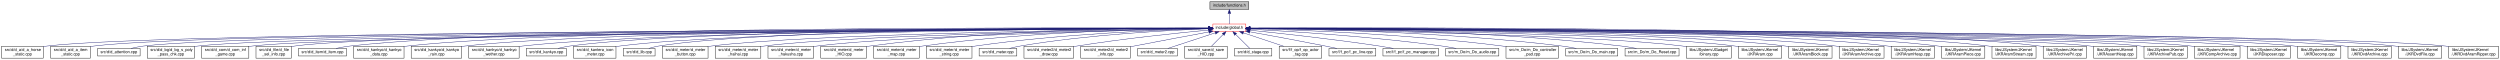
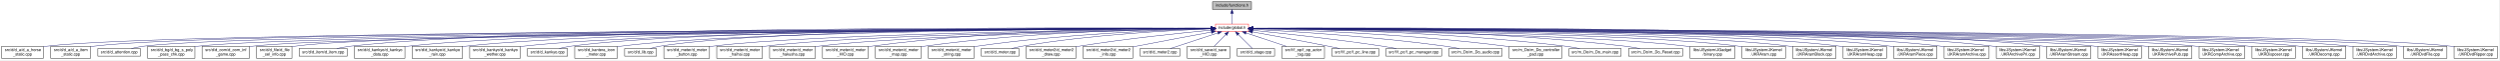
- <svg xmlns="http://www.w3.org/2000/svg" xmlns:xlink="http://www.w3.org/1999/xlink" width="6299pt" height="151pt" viewBox="0.00 0.00 6299.00 151.00">
+ <svg xmlns="http://www.w3.org/2000/svg" xmlns:xlink="http://www.w3.org/1999/xlink" width="6283pt" height="151pt" viewBox="0.00 0.00 6283.00 151.00">
  <g id="graph0" class="graph" transform="scale(1 1) rotate(0) translate(4 147)">
-     <polygon fill="white" stroke="transparent" points="-4,4 -4,-147 6295,-147 6295,4 -4,4" />
+     <polygon fill="white" stroke="transparent" points="-4,4 -4,-147 6279,-147 6279,4 -4,4" />
    <g id="node1" class="node">
      <g id="a_node1">
        <a xlink:title=" ">
          <polygon fill="#bfbfbf" stroke="black" points="3044.5,-123.5 3044.5,-142.5 3142.5,-142.5 3142.5,-123.5 3044.5,-123.5" />
          <text text-anchor="middle" x="3093.5" y="-130.5" font-family="Helvetica,sans-Serif" font-size="10.00">include/functions.h</text>
        </a>
      </g>
    </g>
    <g id="node2" class="node">
      <g id="a_node2">
        <a xlink:href="global_8h.html" target="_top" xlink:title=" ">
          <polygon fill="white" stroke="red" points="3052,-67.5 3052,-86.5 3135,-86.5 3135,-67.5 3052,-67.5" />
          <text text-anchor="middle" x="3093.5" y="-74.5" font-family="Helvetica,sans-Serif" font-size="10.00">include/global.h</text>
        </a>
      </g>
    </g>
    <g id="edge1" class="edge">
      <path fill="none" stroke="midnightblue" d="M3093.5,-112.8C3093.5,-103.91 3093.5,-93.78 3093.5,-86.75" />
      <polygon fill="midnightblue" stroke="midnightblue" points="3090,-113.08 3093.5,-123.08 3097,-113.08 3090,-113.08" />
    </g>
    <g id="node3" class="node">
      <g id="a_node3">
        <a xlink:href="d__a__horse__static_8cpp.html" target="_top" xlink:title=" ">
          <polygon fill="white" stroke="black" points="0,-0.5 0,-30.5 105,-30.5 105,-0.5 0,-0.5" />
          <text text-anchor="start" x="8" y="-18.5" font-family="Helvetica,sans-Serif" font-size="10.00">src/d/d_a/d_a_horse</text>
          <text text-anchor="middle" x="52.5" y="-7.5" font-family="Helvetica,sans-Serif" font-size="10.00">_static.cpp</text>
        </a>
      </g>
    </g>
    <g id="edge2" class="edge">
      <path fill="none" stroke="midnightblue" d="M3041.53,-75.89C2669.36,-74.99 415.78,-68.07 114.5,-31 111.43,-30.62 108.29,-30.15 105.13,-29.62" />
      <polygon fill="midnightblue" stroke="midnightblue" points="3041.73,-79.39 3051.73,-75.91 3041.74,-72.39 3041.73,-79.39" />
    </g>
    <g id="node4" class="node">
      <g id="a_node4">
        <a xlink:href="d__a__item__static_8cpp.html" target="_top" xlink:title=" ">
          <polygon fill="white" stroke="black" points="123.5,-0.5 123.5,-30.5 223.5,-30.5 223.5,-0.5 123.5,-0.5" />
          <text text-anchor="start" x="131.5" y="-18.5" font-family="Helvetica,sans-Serif" font-size="10.00">src/d/d_a/d_a_item</text>
          <text text-anchor="middle" x="173.5" y="-7.5" font-family="Helvetica,sans-Serif" font-size="10.00">_static.cpp</text>
        </a>
      </g>
    </g>
    <g id="edge3" class="edge">
      <path fill="none" stroke="midnightblue" d="M3041.6,-75.89C2678.21,-75.01 521.1,-68.25 232.5,-31 229.57,-30.62 226.58,-30.15 223.57,-29.62" />
      <polygon fill="midnightblue" stroke="midnightblue" points="3041.82,-79.39 3051.83,-75.91 3041.83,-72.39 3041.82,-79.39" />
    </g>
    <g id="node5" class="node">
      <g id="a_node5">
        <a xlink:href="d__attention_8cpp.html" target="_top" xlink:title=" ">
          <polygon fill="white" stroke="black" points="242,-6 242,-25 349,-25 349,-6 242,-6" />
          <text text-anchor="middle" x="295.5" y="-13" font-family="Helvetica,sans-Serif" font-size="10.00">src/d/d_attention.cpp</text>
        </a>
      </g>
    </g>
    <g id="edge4" class="edge">
      <path fill="none" stroke="midnightblue" d="M3041.67,-75.81C2687.75,-74.45 633.1,-65.1 357.5,-31 347.19,-29.72 336.09,-27.43 326.17,-25.04" />
      <polygon fill="midnightblue" stroke="midnightblue" points="3041.86,-79.31 3051.88,-75.85 3041.89,-72.31 3041.86,-79.31" />
    </g>
    <g id="node6" class="node">
      <g id="a_node6">
        <a xlink:href="d__bg__s__poly__pass__chk_8cpp.html" target="_top" xlink:title=" ">
          <polygon fill="white" stroke="black" points="367,-0.5 367,-30.5 486,-30.5 486,-0.5 367,-0.5" />
          <text text-anchor="start" x="375" y="-18.5" font-family="Helvetica,sans-Serif" font-size="10.00">src/d/d_bg/d_bg_s_poly</text>
          <text text-anchor="middle" x="426.5" y="-7.5" font-family="Helvetica,sans-Serif" font-size="10.00">_pass_chk.cpp</text>
        </a>
      </g>
    </g>
    <g id="edge5" class="edge">
      <path fill="none" stroke="midnightblue" d="M3041.59,-75.7C2697.88,-73.66 755.91,-60.85 494.5,-31 491.74,-30.69 488.93,-30.31 486.1,-29.89" />
      <polygon fill="midnightblue" stroke="midnightblue" points="3041.73,-79.2 3051.75,-75.76 3041.77,-72.2 3041.73,-79.2" />
    </g>
    <g id="node7" class="node">
      <g id="a_node7">
        <a xlink:href="d__com__inf__game_8cpp.html" target="_top" xlink:title=" ">
          <polygon fill="white" stroke="black" points="504,-0.5 504,-30.5 623,-30.5 623,-0.5 504,-0.5" />
          <text text-anchor="start" x="512" y="-18.5" font-family="Helvetica,sans-Serif" font-size="10.00">src/d/d_com/d_com_inf</text>
          <text text-anchor="middle" x="563.5" y="-7.5" font-family="Helvetica,sans-Serif" font-size="10.00">_game.cpp</text>
        </a>
      </g>
    </g>
    <g id="edge6" class="edge">
      <path fill="none" stroke="midnightblue" d="M3041.21,-75.65C2707.18,-73.31 878.34,-59.31 631.5,-31 628.74,-30.68 625.93,-30.31 623.1,-29.88" />
      <polygon fill="midnightblue" stroke="midnightblue" points="3041.53,-79.15 3051.55,-75.72 3041.58,-72.15 3041.53,-79.15" />
    </g>
    <g id="node8" class="node">
      <g id="a_node8">
        <a xlink:href="d__file__sel__info_8cpp.html" target="_top" xlink:title=" ">
          <polygon fill="white" stroke="black" points="641,-0.5 641,-30.5 730,-30.5 730,-0.5 641,-0.5" />
          <text text-anchor="start" x="649" y="-18.5" font-family="Helvetica,sans-Serif" font-size="10.00">src/d/d_file/d_file</text>
          <text text-anchor="middle" x="685.5" y="-7.5" font-family="Helvetica,sans-Serif" font-size="10.00">_sel_info.cpp</text>
        </a>
      </g>
    </g>
    <g id="edge7" class="edge">
      <path fill="none" stroke="midnightblue" d="M3041.91,-75.78C2718.22,-74.31 973.36,-64.83 738.5,-31 735.76,-30.61 732.96,-30.11 730.15,-29.55" />
      <polygon fill="midnightblue" stroke="midnightblue" points="3041.94,-79.28 3051.95,-75.83 3041.97,-72.28 3041.94,-79.28" />
    </g>
    <g id="node9" class="node">
      <g id="a_node9">
        <a xlink:href="d__item_8cpp.html" target="_top" xlink:title=" ">
          <polygon fill="white" stroke="black" points="748,-6 748,-25 869,-25 869,-6 748,-6" />
          <text text-anchor="middle" x="808.5" y="-13" font-family="Helvetica,sans-Serif" font-size="10.00">src/d/d_item/d_item.cpp</text>
        </a>
      </g>
    </g>
    <g id="edge8" class="edge">
      <path fill="none" stroke="midnightblue" d="M3041.43,-76.26C2749.77,-77.54 1316.28,-81.11 877.5,-31 866.07,-29.69 853.73,-27.39 842.69,-25" />
      <polygon fill="midnightblue" stroke="midnightblue" points="3041.73,-79.76 3051.71,-76.22 3041.7,-72.76 3041.73,-79.76" />
    </g>
    <g id="node10" class="node">
      <g id="a_node10">
        <a xlink:href="d__kankyo__data_8cpp.html" target="_top" xlink:title=" ">
          <polygon fill="white" stroke="black" points="887,-0.5 887,-30.5 1014,-30.5 1014,-0.5 887,-0.5" />
          <text text-anchor="start" x="895" y="-18.5" font-family="Helvetica,sans-Serif" font-size="10.00">src/d/d_kankyo/d_kankyo</text>
          <text text-anchor="middle" x="950.5" y="-7.5" font-family="Helvetica,sans-Serif" font-size="10.00">_data.cpp</text>
        </a>
      </g>
    </g>
    <g id="edge9" class="edge">
      <path fill="none" stroke="midnightblue" d="M3041.3,-76.12C2760.91,-76.56 1431,-76.21 1022.5,-31 1019.71,-30.69 1016.87,-30.33 1014.01,-29.92" />
      <polygon fill="midnightblue" stroke="midnightblue" points="3041.6,-79.62 3051.59,-76.1 3041.59,-72.62 3041.6,-79.62" />
    </g>
    <g id="node11" class="node">
      <g id="a_node11">
        <a xlink:href="d__kankyo__rain_8cpp.html" target="_top" xlink:title=" ">
          <polygon fill="white" stroke="black" points="1032,-0.5 1032,-30.5 1159,-30.5 1159,-0.5 1032,-0.5" />
          <text text-anchor="start" x="1040" y="-18.5" font-family="Helvetica,sans-Serif" font-size="10.00">src/d/d_kankyo/d_kankyo</text>
          <text text-anchor="middle" x="1095.5" y="-7.5" font-family="Helvetica,sans-Serif" font-size="10.00">_rain.cpp</text>
        </a>
      </g>
    </g>
    <g id="edge10" class="edge">
      <path fill="none" stroke="midnightblue" d="M3041.56,-76.02C2773.64,-75.93 1545.75,-73.18 1167.5,-31 1164.71,-30.69 1161.87,-30.32 1159.01,-29.92" />
      <polygon fill="midnightblue" stroke="midnightblue" points="3041.78,-79.52 3051.78,-76.02 3041.78,-72.52 3041.78,-79.52" />
    </g>
    <g id="node12" class="node">
      <g id="a_node12">
        <a xlink:href="d__kankyo__wether_8cpp.html" target="_top" xlink:title=" ">
          <polygon fill="white" stroke="black" points="1177,-0.5 1177,-30.5 1304,-30.5 1304,-0.5 1177,-0.5" />
          <text text-anchor="start" x="1185" y="-18.5" font-family="Helvetica,sans-Serif" font-size="10.00">src/d/d_kankyo/d_kankyo</text>
          <text text-anchor="middle" x="1240.5" y="-7.5" font-family="Helvetica,sans-Serif" font-size="10.00">_wether.cpp</text>
        </a>
      </g>
    </g>
    <g id="edge11" class="edge">
      <path fill="none" stroke="midnightblue" d="M3041.82,-75.9C2786.77,-75.25 1660.57,-70.15 1312.5,-31 1309.71,-30.69 1306.87,-30.32 1304.01,-29.91" />
      <polygon fill="midnightblue" stroke="midnightblue" points="3041.91,-79.4 3051.92,-75.93 3041.93,-72.4 3041.91,-79.4" />
    </g>
    <g id="node13" class="node">
      <g id="a_node13">
        <a xlink:href="d__kankyo_8cpp.html" target="_top" xlink:title=" ">
          <polygon fill="white" stroke="black" points="1322,-6 1322,-25 1423,-25 1423,-6 1322,-6" />
          <text text-anchor="middle" x="1372.5" y="-13" font-family="Helvetica,sans-Serif" font-size="10.00">src/d/d_kankyo.cpp</text>
        </a>
      </g>
    </g>
    <g id="edge12" class="edge">
      <path fill="none" stroke="midnightblue" d="M3041.72,-76.09C2796.88,-76.28 1753.87,-74.47 1431.5,-31 1421.78,-29.69 1411.33,-27.42 1401.97,-25.06" />
      <polygon fill="midnightblue" stroke="midnightblue" points="3041.77,-79.59 3051.77,-76.08 3041.76,-72.59 3041.77,-79.59" />
    </g>
    <g id="node14" class="node">
      <g id="a_node14">
        <a xlink:href="d__kantera__icon__meter_8cpp.html" target="_top" xlink:title=" ">
          <polygon fill="white" stroke="black" points="1441,-0.5 1441,-30.5 1548,-30.5 1548,-0.5 1441,-0.5" />
          <text text-anchor="start" x="1449" y="-18.5" font-family="Helvetica,sans-Serif" font-size="10.00">src/d/d_kantera_icon</text>
          <text text-anchor="middle" x="1494.5" y="-7.5" font-family="Helvetica,sans-Serif" font-size="10.00">_meter.cpp</text>
        </a>
      </g>
    </g>
    <g id="edge13" class="edge">
      <path fill="none" stroke="midnightblue" d="M3041.57,-75.85C2808.07,-74.97 1853.93,-69.08 1557.5,-31 1554.49,-30.61 1551.42,-30.15 1548.33,-29.62" />
      <polygon fill="midnightblue" stroke="midnightblue" points="3041.81,-79.35 3051.82,-75.89 3041.83,-72.35 3041.81,-79.35" />
    </g>
    <g id="node15" class="node">
      <g id="a_node15">
        <a xlink:href="d__lib_8cpp.html" target="_top" xlink:title=" ">
          <polygon fill="white" stroke="black" points="1566.5,-6 1566.5,-25 1646.5,-25 1646.5,-6 1566.5,-6" />
          <text text-anchor="middle" x="1606.5" y="-13" font-family="Helvetica,sans-Serif" font-size="10.00">src/d/d_lib.cpp</text>
        </a>
      </g>
    </g>
    <g id="edge14" class="edge">
      <path fill="none" stroke="midnightblue" d="M3041.56,-76.15C2817.24,-76.55 1930.42,-75.22 1655.5,-31 1647.35,-29.69 1638.66,-27.42 1630.89,-25.06" />
      <polygon fill="midnightblue" stroke="midnightblue" points="3041.75,-79.65 3051.74,-76.13 3041.73,-72.65 3041.75,-79.65" />
    </g>
    <g id="node16" class="node">
      <g id="a_node16">
        <a xlink:href="d__meter__button_8cpp.html" target="_top" xlink:title=" ">
          <polygon fill="white" stroke="black" points="1665,-0.5 1665,-30.5 1780,-30.5 1780,-0.5 1665,-0.5" />
          <text text-anchor="start" x="1673" y="-18.5" font-family="Helvetica,sans-Serif" font-size="10.00">src/d/d_meter/d_meter</text>
          <text text-anchor="middle" x="1722.5" y="-7.5" font-family="Helvetica,sans-Serif" font-size="10.00">_button.cpp</text>
        </a>
      </g>
    </g>
    <g id="edge15" class="edge">
      <path fill="none" stroke="midnightblue" d="M3041.69,-75.47C2830.91,-73.13 2037.33,-62.36 1788.5,-31 1785.82,-30.66 1783.09,-30.27 1780.34,-29.83" />
      <polygon fill="midnightblue" stroke="midnightblue" points="3041.82,-78.97 3051.86,-75.58 3041.9,-71.97 3041.82,-78.97" />
    </g>
    <g id="node17" class="node">
      <g id="a_node17">
        <a xlink:href="d__meter__haihai_8cpp.html" target="_top" xlink:title=" ">
          <polygon fill="white" stroke="black" points="1798,-0.5 1798,-30.5 1913,-30.5 1913,-0.5 1798,-0.5" />
          <text text-anchor="start" x="1806" y="-18.5" font-family="Helvetica,sans-Serif" font-size="10.00">src/d/d_meter/d_meter</text>
          <text text-anchor="middle" x="1855.5" y="-7.5" font-family="Helvetica,sans-Serif" font-size="10.00">_haihai.cpp</text>
        </a>
      </g>
    </g>
    <g id="edge16" class="edge">
      <path fill="none" stroke="midnightblue" d="M3041.87,-75.24C2845.21,-72.15 2142.99,-59.35 1921.5,-31 1918.82,-30.66 1916.1,-30.26 1913.35,-29.82" />
      <polygon fill="midnightblue" stroke="midnightblue" points="3041.88,-78.74 3051.93,-75.4 3041.99,-71.74 3041.88,-78.74" />
    </g>
    <g id="node18" class="node">
      <g id="a_node18">
        <a xlink:href="d__meter__hakusha_8cpp.html" target="_top" xlink:title=" ">
          <polygon fill="white" stroke="black" points="1931,-0.5 1931,-30.5 2046,-30.5 2046,-0.5 1931,-0.5" />
          <text text-anchor="start" x="1939" y="-18.5" font-family="Helvetica,sans-Serif" font-size="10.00">src/d/d_meter/d_meter</text>
          <text text-anchor="middle" x="1988.5" y="-7.5" font-family="Helvetica,sans-Serif" font-size="10.00">_hakusha.cpp</text>
        </a>
      </g>
    </g>
    <g id="edge17" class="edge">
      <path fill="none" stroke="midnightblue" d="M3041.81,-74.95C2859.75,-71.05 2248.67,-56.34 2054.5,-31 2051.82,-30.65 2049.1,-30.25 2046.35,-29.8" />
      <polygon fill="midnightblue" stroke="midnightblue" points="3041.85,-78.45 3051.93,-75.16 3042,-71.45 3041.85,-78.45" />
    </g>
    <g id="node19" class="node">
      <g id="a_node19">
        <a xlink:href="d__meter__HIO_8cpp.html" target="_top" xlink:title=" ">
          <polygon fill="white" stroke="black" points="2064,-0.5 2064,-30.5 2179,-30.5 2179,-0.5 2064,-0.5" />
          <text text-anchor="start" x="2072" y="-18.5" font-family="Helvetica,sans-Serif" font-size="10.00">src/d/d_meter/d_meter</text>
          <text text-anchor="middle" x="2121.5" y="-7.5" font-family="Helvetica,sans-Serif" font-size="10.00">_HIO.cpp</text>
        </a>
      </g>
    </g>
    <g id="edge18" class="edge">
      <path fill="none" stroke="midnightblue" d="M3041.37,-76.44C2902.11,-76.95 2510.02,-74.13 2187.5,-31 2184.83,-30.64 2182.1,-30.23 2179.35,-29.78" />
      <polygon fill="midnightblue" stroke="midnightblue" points="3041.75,-79.94 3051.74,-76.39 3041.72,-72.94 3041.75,-79.94" />
    </g>
    <g id="node20" class="node">
      <g id="a_node20">
        <a xlink:href="d__meter__map_8cpp.html" target="_top" xlink:title=" ">
          <polygon fill="white" stroke="black" points="2197,-0.5 2197,-30.5 2312,-30.5 2312,-0.5 2197,-0.5" />
          <text text-anchor="start" x="2205" y="-18.5" font-family="Helvetica,sans-Serif" font-size="10.00">src/d/d_meter/d_meter</text>
          <text text-anchor="middle" x="2254.5" y="-7.5" font-family="Helvetica,sans-Serif" font-size="10.00">_map.cpp</text>
        </a>
      </g>
    </g>
    <g id="edge19" class="edge">
      <path fill="none" stroke="midnightblue" d="M3041.76,-75.8C2917.06,-74.72 2590.23,-68.24 2320.5,-31 2317.83,-30.63 2315.1,-30.21 2312.35,-29.75" />
      <polygon fill="midnightblue" stroke="midnightblue" points="3041.77,-79.3 3051.8,-75.88 3041.82,-72.3 3041.77,-79.3" />
    </g>
    <g id="node21" class="node">
      <g id="a_node21">
        <a xlink:href="d__meter__string_8cpp.html" target="_top" xlink:title=" ">
          <polygon fill="white" stroke="black" points="2330,-0.5 2330,-30.5 2445,-30.5 2445,-0.5 2330,-0.5" />
          <text text-anchor="start" x="2338" y="-18.5" font-family="Helvetica,sans-Serif" font-size="10.00">src/d/d_meter/d_meter</text>
          <text text-anchor="middle" x="2387.5" y="-7.5" font-family="Helvetica,sans-Serif" font-size="10.00">_string.cpp</text>
        </a>
      </g>
    </g>
    <g id="edge20" class="edge">
      <path fill="none" stroke="midnightblue" d="M3041.63,-74.92C2932.33,-72.08 2670.57,-62.31 2453.5,-31 2450.71,-30.6 2447.87,-30.14 2445,-29.65" />
      <polygon fill="midnightblue" stroke="midnightblue" points="3041.63,-78.42 3051.72,-75.17 3041.81,-71.42 3041.63,-78.42" />
    </g>
    <g id="node22" class="node">
      <g id="a_node22">
        <a xlink:href="d__meter_8cpp.html" target="_top" xlink:title=" ">
          <polygon fill="white" stroke="black" points="2463,-6 2463,-25 2558,-25 2558,-6 2463,-6" />
          <text text-anchor="middle" x="2510.5" y="-13" font-family="Helvetica,sans-Serif" font-size="10.00">src/d/d_meter.cpp</text>
        </a>
      </g>
    </g>
    <g id="edge21" class="edge">
      <path fill="none" stroke="midnightblue" d="M3041.68,-74.46C2946.79,-71.01 2739.02,-60.49 2566.5,-31 2557.69,-29.49 2548.24,-27.28 2539.65,-25.04" />
      <polygon fill="midnightblue" stroke="midnightblue" points="3041.75,-77.97 3051.86,-74.82 3041.99,-70.97 3041.75,-77.97" />
    </g>
    <g id="node23" class="node">
      <g id="a_node23">
        <a xlink:href="d__meter2__draw_8cpp.html" target="_top" xlink:title=" ">
          <polygon fill="white" stroke="black" points="2576,-0.5 2576,-30.5 2701,-30.5 2701,-0.5 2576,-0.5" />
          <text text-anchor="start" x="2584" y="-18.5" font-family="Helvetica,sans-Serif" font-size="10.00">src/d/d_meter2/d_meter2</text>
          <text text-anchor="middle" x="2638.5" y="-7.5" font-family="Helvetica,sans-Serif" font-size="10.00">_draw.cpp</text>
        </a>
      </g>
    </g>
    <g id="edge22" class="edge">
      <path fill="none" stroke="midnightblue" d="M3041.88,-71.35C2967.98,-64.38 2827.87,-49.99 2709.5,-31 2706.77,-30.56 2703.98,-30.09 2701.17,-29.6" />
      <polygon fill="midnightblue" stroke="midnightblue" points="3041.58,-74.84 3051.86,-72.29 3042.23,-67.87 3041.58,-74.84" />
    </g>
    <g id="node24" class="node">
      <g id="a_node24">
        <a xlink:href="d__meter2__info_8cpp.html" target="_top" xlink:title=" ">
          <polygon fill="white" stroke="black" points="2719,-0.5 2719,-30.5 2844,-30.5 2844,-0.5 2719,-0.5" />
          <text text-anchor="start" x="2727" y="-18.5" font-family="Helvetica,sans-Serif" font-size="10.00">src/d/d_meter2/d_meter2</text>
          <text text-anchor="middle" x="2781.5" y="-7.5" font-family="Helvetica,sans-Serif" font-size="10.00">_info.cpp</text>
        </a>
      </g>
    </g>
    <g id="edge23" class="edge">
      <path fill="none" stroke="midnightblue" d="M3041.88,-66.53C2993.25,-57.56 2918.38,-43.61 2853.5,-31 2850.5,-30.42 2847.42,-29.81 2844.32,-29.2" />
      <polygon fill="midnightblue" stroke="midnightblue" points="3041.38,-69.99 3051.84,-68.36 3042.65,-63.11 3041.38,-69.99" />
    </g>
    <g id="node25" class="node">
      <g id="a_node25">
        <a xlink:href="d__meter2_8cpp.html" target="_top" xlink:title=" ">
          <polygon fill="white" stroke="black" points="2862.5,-6 2862.5,-25 2962.5,-25 2962.5,-6 2862.5,-6" />
          <text text-anchor="middle" x="2912.5" y="-13" font-family="Helvetica,sans-Serif" font-size="10.00">src/d/d_meter2.cpp</text>
        </a>
      </g>
    </g>
    <g id="edge24" class="edge">
      <path fill="none" stroke="midnightblue" d="M3057.7,-64.23C3022.52,-52.67 2969.68,-35.3 2938.38,-25.01" />
      <polygon fill="midnightblue" stroke="midnightblue" points="3056.97,-67.68 3067.57,-67.48 3059.16,-61.03 3056.97,-67.68" />
    </g>
    <g id="node26" class="node">
      <g id="a_node26">
        <a xlink:href="d__save__HIO_8cpp.html" target="_top" xlink:title=" ">
          <polygon fill="white" stroke="black" points="2981,-0.5 2981,-30.5 3088,-30.5 3088,-0.5 2981,-0.5" />
          <text text-anchor="start" x="2989" y="-18.5" font-family="Helvetica,sans-Serif" font-size="10.00">src/d/d_save/d_save</text>
          <text text-anchor="middle" x="3034.5" y="-7.5" font-family="Helvetica,sans-Serif" font-size="10.00">_HIO.cpp</text>
        </a>
      </g>
    </g>
    <g id="edge25" class="edge">
      <path fill="none" stroke="midnightblue" d="M3078,-60.37C3068.82,-51.11 3057.29,-39.48 3048.41,-30.52" />
      <polygon fill="midnightblue" stroke="midnightblue" points="3075.52,-62.84 3085.05,-67.48 3080.49,-57.91 3075.52,-62.84" />
    </g>
    <g id="node27" class="node">
      <g id="a_node27">
        <a xlink:href="d__stage_8cpp.html" target="_top" xlink:title=" ">
          <polygon fill="white" stroke="black" points="3106.5,-6 3106.5,-25 3200.5,-25 3200.5,-6 3106.5,-6" />
          <text text-anchor="middle" x="3153.5" y="-13" font-family="Helvetica,sans-Serif" font-size="10.00">src/d/d_stage.cpp</text>
        </a>
      </g>
    </g>
    <g id="edge26" class="edge">
      <path fill="none" stroke="midnightblue" d="M3109.31,-60.32C3120.71,-49.02 3135.66,-34.19 3144.92,-25.01" />
      <polygon fill="midnightblue" stroke="midnightblue" points="3106.73,-57.95 3102.1,-67.48 3111.66,-62.92 3106.73,-57.95" />
    </g>
    <g id="node28" class="node">
      <g id="a_node28">
        <a xlink:href="f__op__actor__tag_8cpp.html" target="_top" xlink:title=" ">
          <polygon fill="white" stroke="black" points="3219,-0.5 3219,-30.5 3326,-30.5 3326,-0.5 3219,-0.5" />
          <text text-anchor="start" x="3227" y="-18.5" font-family="Helvetica,sans-Serif" font-size="10.00">src/f/f_op/f_op_actor</text>
          <text text-anchor="middle" x="3272.5" y="-7.5" font-family="Helvetica,sans-Serif" font-size="10.00">_tag.cpp</text>
        </a>
      </g>
    </g>
    <g id="edge27" class="edge">
      <path fill="none" stroke="midnightblue" d="M3128.91,-64.23C3158.06,-54.54 3199.45,-40.78 3230.31,-30.52" />
      <polygon fill="midnightblue" stroke="midnightblue" points="3127.53,-61 3119.15,-67.48 3129.74,-67.64 3127.53,-61" />
    </g>
    <g id="node29" class="node">
      <g id="a_node29">
        <a xlink:href="f__pc__line_8cpp.html" target="_top" xlink:title=" ">
          <polygon fill="white" stroke="black" points="3344.5,-6 3344.5,-25 3462.5,-25 3462.5,-6 3344.5,-6" />
          <text text-anchor="middle" x="3403.5" y="-13" font-family="Helvetica,sans-Serif" font-size="10.00">src/f/f_pc/f_pc_line.cpp</text>
        </a>
      </g>
    </g>
    <g id="edge28" class="edge">
      <path fill="none" stroke="midnightblue" d="M3145.15,-66.8C3194.2,-57.97 3269.97,-44.08 3335.5,-31 3344.85,-29.13 3354.91,-27.04 3364.34,-25.03" />
      <polygon fill="midnightblue" stroke="midnightblue" points="3144.32,-63.39 3135.1,-68.61 3145.56,-70.28 3144.32,-63.39" />
    </g>
    <g id="node30" class="node">
      <g id="a_node30">
        <a xlink:href="f__pc__manager_8cpp.html" target="_top" xlink:title=" ">
          <polygon fill="white" stroke="black" points="3480.5,-6 3480.5,-25 3620.5,-25 3620.5,-6 3480.5,-6" />
          <text text-anchor="middle" x="3550.5" y="-13" font-family="Helvetica,sans-Serif" font-size="10.00">src/f/f_pc/f_pc_manager.cpp</text>
        </a>
      </g>
    </g>
    <g id="edge29" class="edge">
      <path fill="none" stroke="midnightblue" d="M3145.29,-70.88C3218.25,-63.43 3355.34,-48.56 3471.5,-31 3482.94,-29.27 3495.27,-27.14 3506.71,-25.05" />
      <polygon fill="midnightblue" stroke="midnightblue" points="3144.6,-67.43 3135.01,-71.92 3145.31,-74.4 3144.6,-67.43" />
    </g>
    <g id="node31" class="node">
      <g id="a_node31">
        <a xlink:href="m__Do__audio_8cpp.html" target="_top" xlink:title=" ">
          <polygon fill="white" stroke="black" points="3638.5,-6 3638.5,-25 3772.5,-25 3772.5,-6 3638.5,-6" />
          <text text-anchor="middle" x="3705.5" y="-13" font-family="Helvetica,sans-Serif" font-size="10.00">src/m_Do/m_Do_audio.cpp</text>
        </a>
      </g>
    </g>
    <g id="edge30" class="edge">
      <path fill="none" stroke="midnightblue" d="M3145.02,-73.47C3240.78,-68.38 3452.53,-55.24 3629.5,-31 3641.08,-29.41 3653.56,-27.23 3665,-25.04" />
      <polygon fill="midnightblue" stroke="midnightblue" points="3144.82,-69.98 3135.02,-74 3145.19,-76.97 3144.82,-69.98" />
    </g>
    <g id="node32" class="node">
      <g id="a_node32">
        <a xlink:href="m__Do__controller__pad_8cpp.html" target="_top" xlink:title=" ">
          <polygon fill="white" stroke="black" points="3790.5,-0.5 3790.5,-30.5 3922.5,-30.5 3922.5,-0.5 3790.5,-0.5" />
          <text text-anchor="start" x="3798.5" y="-18.5" font-family="Helvetica,sans-Serif" font-size="10.00">src/m_Do/m_Do_controller</text>
          <text text-anchor="middle" x="3856.5" y="-7.5" font-family="Helvetica,sans-Serif" font-size="10.00">_pad.cpp</text>
        </a>
      </g>
    </g>
    <g id="edge31" class="edge">
      <path fill="none" stroke="midnightblue" d="M3145.44,-74.83C3260.46,-71.75 3545.21,-61.45 3781.5,-31 3784.39,-30.63 3787.34,-30.21 3790.32,-29.76" />
      <polygon fill="midnightblue" stroke="midnightblue" points="3145.07,-71.34 3135.17,-75.1 3145.25,-78.34 3145.07,-71.34" />
    </g>
    <g id="node33" class="node">
      <g id="a_node33">
        <a xlink:href="m__Do__main_8cpp.html" target="_top" xlink:title=" ">
          <polygon fill="white" stroke="black" points="3941,-6 3941,-25 4072,-25 4072,-6 3941,-6" />
          <text text-anchor="middle" x="4006.5" y="-13" font-family="Helvetica,sans-Serif" font-size="10.00">src/m_Do/m_Do_main.cpp</text>
        </a>
      </g>
    </g>
    <g id="edge32" class="edge">
      <path fill="none" stroke="midnightblue" d="M3145.29,-75.69C3277.05,-74.36 3635.48,-67.39 3931.5,-31 3943.35,-29.54 3956.13,-27.32 3967.73,-25.05" />
      <polygon fill="midnightblue" stroke="midnightblue" points="3145.06,-72.19 3135.09,-75.78 3145.13,-79.19 3145.06,-72.19" />
    </g>
    <g id="node34" class="node">
      <g id="a_node34">
        <a xlink:href="m__Do__Reset_8cpp.html" target="_top" xlink:title=" ">
          <polygon fill="white" stroke="black" points="4090.5,-6 4090.5,-25 4226.5,-25 4226.5,-6 4090.5,-6" />
          <text text-anchor="middle" x="4158.5" y="-13" font-family="Helvetica,sans-Serif" font-size="10.00">src/m_Do/m_Do_Reset.cpp</text>
        </a>
      </g>
    </g>
    <g id="edge33" class="edge">
      <path fill="none" stroke="midnightblue" d="M3145.17,-76.2C3292.16,-76.22 3725.07,-72.47 4081.5,-31 4093.8,-29.57 4107.08,-27.32 4119.1,-25.02" />
      <polygon fill="midnightblue" stroke="midnightblue" points="3145.08,-72.7 3135.08,-76.19 3145.08,-79.7 3145.08,-72.7" />
    </g>
    <g id="node35" class="node">
      <g id="a_node35">
        <a xlink:href="binary_8cpp.html" target="_top" xlink:title=" ">
          <polygon fill="white" stroke="black" points="4245,-0.5 4245,-30.5 4358,-30.5 4358,-0.5 4245,-0.5" />
          <text text-anchor="start" x="4253" y="-18.5" font-family="Helvetica,sans-Serif" font-size="10.00">libs/JSystem/JGadget</text>
          <text text-anchor="middle" x="4301.5" y="-7.5" font-family="Helvetica,sans-Serif" font-size="10.00">/binary.cpp</text>
        </a>
      </g>
    </g>
    <g id="edge34" class="edge">
      <path fill="none" stroke="midnightblue" d="M3145.39,-75.18C3339.17,-71.9 4020.27,-58.66 4235.5,-31 4238.53,-30.61 4241.62,-30.15 4244.73,-29.64" />
      <polygon fill="midnightblue" stroke="midnightblue" points="3145.14,-71.68 3135.2,-75.35 3145.26,-78.68 3145.14,-71.68" />
    </g>
    <g id="node36" class="node">
      <g id="a_node36">
        <a xlink:href="JKRAram_8cpp.html" target="_top" xlink:title=" ">
          <polygon fill="white" stroke="black" points="4376,-0.5 4376,-30.5 4485,-30.5 4485,-0.5 4376,-0.5" />
          <text text-anchor="start" x="4384" y="-18.5" font-family="Helvetica,sans-Serif" font-size="10.00">libs/JSystem/JKernel</text>
          <text text-anchor="middle" x="4430.5" y="-7.5" font-family="Helvetica,sans-Serif" font-size="10.00">/JKRAram.cpp</text>
        </a>
      </g>
    </g>
    <g id="edge35" class="edge">
      <path fill="none" stroke="midnightblue" d="M3145.13,-75.49C3352.47,-73.25 4125.15,-62.87 4367.5,-31 4370.28,-30.63 4373.12,-30.2 4375.98,-29.72" />
      <polygon fill="midnightblue" stroke="midnightblue" points="3145.07,-71.99 3135.11,-75.6 3145.15,-78.99 3145.07,-71.99" />
    </g>
    <g id="node37" class="node">
      <g id="a_node37">
        <a xlink:href="JKRAramBlock_8cpp.html" target="_top" xlink:title=" ">
          <polygon fill="white" stroke="black" points="4503,-0.5 4503,-30.5 4612,-30.5 4612,-0.5 4503,-0.5" />
          <text text-anchor="start" x="4511" y="-18.5" font-family="Helvetica,sans-Serif" font-size="10.00">libs/JSystem/JKernel</text>
          <text text-anchor="middle" x="4557.5" y="-7.5" font-family="Helvetica,sans-Serif" font-size="10.00">/JKRAramBlock.cpp</text>
        </a>
      </g>
    </g>
    <g id="edge36" class="edge">
      <path fill="none" stroke="midnightblue" d="M3145.46,-75.68C3366.06,-74.12 4226.05,-65.87 4494.5,-31 4497.28,-30.64 4500.12,-30.21 4502.98,-29.73" />
      <polygon fill="midnightblue" stroke="midnightblue" points="3145.11,-72.18 3135.14,-75.75 3145.16,-79.18 3145.11,-72.18" />
    </g>
    <g id="node38" class="node">
      <g id="a_node38">
-         <a xlink:href="JKRAramArchive_8cpp.html" target="_top" xlink:title=" ">
-           <polygon fill="white" stroke="black" points="4630,-0.5 4630,-30.5 4743,-30.5 4743,-0.5 4630,-0.5" />
+         <a xlink:href="JKRAramHeap_8cpp.html" target="_top" xlink:title=" ">
+           <polygon fill="white" stroke="black" points="4630,-0.5 4630,-30.5 4739,-30.5 4739,-0.5 4630,-0.5" />
          <text text-anchor="start" x="4638" y="-18.5" font-family="Helvetica,sans-Serif" font-size="10.00">libs/JSystem/JKernel</text>
-           <text text-anchor="middle" x="4686.5" y="-7.5" font-family="Helvetica,sans-Serif" font-size="10.00">/JKRAramArchive.cpp</text>
+           <text text-anchor="middle" x="4684.5" y="-7.5" font-family="Helvetica,sans-Serif" font-size="10.00">/JKRAramHeap.cpp</text>
        </a>
      </g>
    </g>
    <g id="edge37" class="edge">
-       <path fill="none" stroke="midnightblue" d="M3145.54,-75.8C3378.45,-74.67 4326.65,-67.89 4621.5,-31 4624.25,-30.66 4627.06,-30.25 4629.89,-29.79" />
-       <polygon fill="midnightblue" stroke="midnightblue" points="3145.29,-72.3 3135.31,-75.84 3145.33,-79.3 3145.29,-72.3" />
+       <path fill="none" stroke="midnightblue" d="M3145.54,-75.84C3378.49,-74.92 4326.77,-68.88 4621.5,-31 4624.28,-30.64 4627.12,-30.22 4629.98,-29.74" />
+       <polygon fill="midnightblue" stroke="midnightblue" points="3145.3,-72.34 3135.32,-75.88 3145.33,-79.34 3145.3,-72.34" />
    </g>
    <g id="node39" class="node">
      <g id="a_node39">
-         <a xlink:href="JKRAramHeap_8cpp.html" target="_top" xlink:title=" ">
-           <polygon fill="white" stroke="black" points="4761,-0.5 4761,-30.5 4870,-30.5 4870,-0.5 4761,-0.5" />
-           <text text-anchor="start" x="4769" y="-18.5" font-family="Helvetica,sans-Serif" font-size="10.00">libs/JSystem/JKernel</text>
-           <text text-anchor="middle" x="4815.5" y="-7.5" font-family="Helvetica,sans-Serif" font-size="10.00">/JKRAramHeap.cpp</text>
+         <a xlink:href="JKRAramPiece_8cpp.html" target="_top" xlink:title=" ">
+           <polygon fill="white" stroke="black" points="4757,-0.5 4757,-30.5 4866,-30.5 4866,-0.5 4757,-0.5" />
+           <text text-anchor="start" x="4765" y="-18.5" font-family="Helvetica,sans-Serif" font-size="10.00">libs/JSystem/JKernel</text>
+           <text text-anchor="middle" x="4811.5" y="-7.5" font-family="Helvetica,sans-Serif" font-size="10.00">/JKRAramPiece.cpp</text>
        </a>
      </g>
    </g>
    <g id="edge38" class="edge">
-       <path fill="none" stroke="midnightblue" d="M3145.18,-75.98C3389.51,-75.69 4430.4,-72.02 4752.5,-31 4755.28,-30.65 4758.12,-30.22 4760.98,-29.75" />
-       <polygon fill="midnightblue" stroke="midnightblue" points="3145.14,-72.48 3135.15,-75.99 3145.15,-79.48 3145.14,-72.48" />
+       <path fill="none" stroke="midnightblue" d="M3145.05,-75.98C3388.8,-75.67 4427.18,-71.93 4748.5,-31 4751.28,-30.65 4754.12,-30.22 4756.98,-29.75" />
+       <polygon fill="midnightblue" stroke="midnightblue" points="3145.04,-72.48 3135.05,-75.99 3145.05,-79.48 3145.04,-72.48" />
    </g>
    <g id="node40" class="node">
      <g id="a_node40">
-         <a xlink:href="JKRAramPiece_8cpp.html" target="_top" xlink:title=" ">
-           <polygon fill="white" stroke="black" points="4888,-0.5 4888,-30.5 4997,-30.5 4997,-0.5 4888,-0.5" />
-           <text text-anchor="start" x="4896" y="-18.5" font-family="Helvetica,sans-Serif" font-size="10.00">libs/JSystem/JKernel</text>
-           <text text-anchor="middle" x="4942.5" y="-7.5" font-family="Helvetica,sans-Serif" font-size="10.00">/JKRAramPiece.cpp</text>
+         <a xlink:href="JKRAramArchive_8cpp.html" target="_top" xlink:title=" ">
+           <polygon fill="white" stroke="black" points="4884,-0.5 4884,-30.5 4997,-30.5 4997,-0.5 4884,-0.5" />
+           <text text-anchor="start" x="4892" y="-18.5" font-family="Helvetica,sans-Serif" font-size="10.00">libs/JSystem/JKernel</text>
+           <text text-anchor="middle" x="4940.5" y="-7.5" font-family="Helvetica,sans-Serif" font-size="10.00">/JKRAramArchive.cpp</text>
        </a>
      </g>
    </g>
    <g id="edge39" class="edge">
-       <path fill="none" stroke="midnightblue" d="M3145.35,-76.1C3401.23,-76.38 4531.03,-75.04 4879.5,-31 4882.28,-30.65 4885.12,-30.23 4887.98,-29.75" />
-       <polygon fill="midnightblue" stroke="midnightblue" points="3145.22,-72.6 3135.22,-76.09 3145.21,-79.6 3145.22,-72.6" />
+       <path fill="none" stroke="midnightblue" d="M3145.23,-76.05C3400.51,-76.09 4527.66,-73.78 4875.5,-31 4878.25,-30.66 4881.06,-30.26 4883.89,-29.81" />
+       <polygon fill="midnightblue" stroke="midnightblue" points="3145.12,-72.55 3135.12,-76.05 3145.12,-79.55 3145.12,-72.55" />
    </g>
    <g id="node41" class="node">
      <g id="a_node41">
-         <a xlink:href="JKRAramStream_8cpp.html" target="_top" xlink:title=" ">
-           <polygon fill="white" stroke="black" points="5015,-0.5 5015,-30.5 5126,-30.5 5126,-0.5 5015,-0.5" />
+         <a xlink:href="JKRArchivePri_8cpp.html" target="_top" xlink:title=" ">
+           <polygon fill="white" stroke="black" points="5015,-0.5 5015,-30.5 5124,-30.5 5124,-0.5 5015,-0.5" />
          <text text-anchor="start" x="5023" y="-18.5" font-family="Helvetica,sans-Serif" font-size="10.00">libs/JSystem/JKernel</text>
-           <text text-anchor="middle" x="5070.5" y="-7.5" font-family="Helvetica,sans-Serif" font-size="10.00">/JKRAramStream.cpp</text>
+           <text text-anchor="middle" x="5069.5" y="-7.5" font-family="Helvetica,sans-Serif" font-size="10.00">/JKRArchivePri.cpp</text>
        </a>
      </g>
    </g>
    <g id="edge40" class="edge">
-       <path fill="none" stroke="midnightblue" d="M3145.54,-76.18C3412.65,-76.87 4631.54,-77.42 5006.5,-31 5009.21,-30.66 5011.98,-30.26 5014.77,-29.81" />
-       <polygon fill="midnightblue" stroke="midnightblue" points="3145.36,-72.68 3135.35,-76.15 3145.34,-79.68 3145.36,-72.68" />
+       <path fill="none" stroke="midnightblue" d="M3145.55,-76.2C3412.66,-77.02 4631.62,-78.06 5006.5,-31 5009.28,-30.65 5012.13,-30.23 5014.99,-29.76" />
+       <polygon fill="midnightblue" stroke="midnightblue" points="3145.36,-72.7 3135.35,-76.17 3145.34,-79.7 3145.36,-72.7" />
    </g>
    <g id="node42" class="node">
      <g id="a_node42">
-         <a xlink:href="JKRArchivePri_8cpp.html" target="_top" xlink:title=" ">
-           <polygon fill="white" stroke="black" points="5144,-0.5 5144,-30.5 5253,-30.5 5253,-0.5 5144,-0.5" />
-           <text text-anchor="start" x="5152" y="-18.5" font-family="Helvetica,sans-Serif" font-size="10.00">libs/JSystem/JKernel</text>
-           <text text-anchor="middle" x="5198.5" y="-7.5" font-family="Helvetica,sans-Serif" font-size="10.00">/JKRArchivePri.cpp</text>
+         <a xlink:href="JKRAramStream_8cpp.html" target="_top" xlink:title=" ">
+           <polygon fill="white" stroke="black" points="5142,-0.5 5142,-30.5 5253,-30.5 5253,-0.5 5142,-0.5" />
+           <text text-anchor="start" x="5150" y="-18.5" font-family="Helvetica,sans-Serif" font-size="10.00">libs/JSystem/JKernel</text>
+           <text text-anchor="middle" x="5197.5" y="-7.5" font-family="Helvetica,sans-Serif" font-size="10.00">/JKRAramStream.cpp</text>
        </a>
      </g>
    </g>
    <g id="edge41" class="edge">
-       <path fill="none" stroke="midnightblue" d="M3145.44,-76.29C3422.99,-77.63 4733.6,-81.14 5135.5,-31 5138.28,-30.65 5141.13,-30.23 5143.99,-29.76" />
-       <polygon fill="midnightblue" stroke="midnightblue" points="3145.27,-72.79 3135.25,-76.24 3145.23,-79.79 3145.27,-72.79" />
+       <path fill="none" stroke="midnightblue" d="M3145.38,-76.27C3422.65,-77.47 4731.91,-80.41 5133.5,-31 5136.21,-30.67 5138.98,-30.27 5141.77,-29.82" />
+       <polygon fill="midnightblue" stroke="midnightblue" points="3145.22,-72.77 3135.2,-76.22 3145.19,-79.77 3145.22,-72.77" />
    </g>
    <g id="node43" class="node">
      <g id="a_node43">
        <a xlink:href="JKRAssertHeap_8cpp.html" target="_top" xlink:title=" ">
          <polygon fill="white" stroke="black" points="5271,-0.5 5271,-30.5 5380,-30.5 5380,-0.5 5271,-0.5" />
          <text text-anchor="start" x="5279" y="-18.5" font-family="Helvetica,sans-Serif" font-size="10.00">libs/JSystem/JKernel</text>
          <text text-anchor="middle" x="5325.5" y="-7.5" font-family="Helvetica,sans-Serif" font-size="10.00">/JKRAssertHeap.cpp</text>
        </a>
      </g>
    </g>
    <g id="edge42" class="edge">
      <path fill="none" stroke="midnightblue" d="M3145.33,-75.56C3454.27,-72.87 5046.64,-57.79 5262.5,-31 5265.28,-30.65 5268.13,-30.24 5270.99,-29.77" />
      <polygon fill="midnightblue" stroke="midnightblue" points="3145.28,-72.06 3135.31,-75.65 3145.34,-79.06 3145.28,-72.06" />
    </g>
    <g id="node44" class="node">
      <g id="a_node44">
        <a xlink:href="JKRArchivePub_8cpp.html" target="_top" xlink:title=" ">
          <polygon fill="white" stroke="black" points="5398,-0.5 5398,-30.5 5507,-30.5 5507,-0.5 5398,-0.5" />
          <text text-anchor="start" x="5406" y="-18.5" font-family="Helvetica,sans-Serif" font-size="10.00">libs/JSystem/JKernel</text>
          <text text-anchor="middle" x="5452.5" y="-7.5" font-family="Helvetica,sans-Serif" font-size="10.00">/JKRArchivePub.cpp</text>
        </a>
      </g>
    </g>
    <g id="edge43" class="edge">
      <path fill="none" stroke="midnightblue" d="M3145.77,-75.62C3466.36,-73.23 5160.38,-59.3 5389.5,-31 5392.28,-30.66 5395.13,-30.24 5397.99,-29.77" />
      <polygon fill="midnightblue" stroke="midnightblue" points="3145.36,-72.13 3135.39,-75.7 3145.41,-79.13 3145.36,-72.13" />
    </g>
    <g id="node45" class="node">
      <g id="a_node45">
        <a xlink:href="JKRCompArchive_8cpp.html" target="_top" xlink:title=" ">
          <polygon fill="white" stroke="black" points="5525,-0.5 5525,-30.5 5640,-30.5 5640,-0.5 5525,-0.5" />
          <text text-anchor="start" x="5533" y="-18.5" font-family="Helvetica,sans-Serif" font-size="10.00">libs/JSystem/JKernel</text>
          <text text-anchor="middle" x="5582.5" y="-7.5" font-family="Helvetica,sans-Serif" font-size="10.00">/JKRCompArchive.cpp</text>
        </a>
      </g>
    </g>
    <g id="edge44" class="edge">
      <path fill="none" stroke="midnightblue" d="M3145.49,-75.65C3475.63,-73.36 5273.79,-59.63 5516.5,-31 5519.18,-30.68 5521.91,-30.31 5524.66,-29.88" />
      <polygon fill="midnightblue" stroke="midnightblue" points="3145.24,-72.15 3135.26,-75.72 3145.29,-79.15 3145.24,-72.15" />
    </g>
    <g id="node46" class="node">
      <g id="a_node46">
        <a xlink:href="JKRDisposer_8cpp.html" target="_top" xlink:title=" ">
          <polygon fill="white" stroke="black" points="5658,-0.5 5658,-30.5 5767,-30.5 5767,-0.5 5658,-0.5" />
          <text text-anchor="start" x="5666" y="-18.5" font-family="Helvetica,sans-Serif" font-size="10.00">libs/JSystem/JKernel</text>
          <text text-anchor="middle" x="5712.5" y="-7.5" font-family="Helvetica,sans-Serif" font-size="10.00">/JKRDisposer.cpp</text>
        </a>
      </g>
    </g>
    <g id="edge45" class="edge">
      <path fill="none" stroke="midnightblue" d="M3145.1,-75.74C3484.65,-73.93 5392.8,-62.45 5649.5,-31 5652.29,-30.66 5655.13,-30.25 5657.99,-29.78" />
      <polygon fill="midnightblue" stroke="midnightblue" points="3145.04,-72.24 3135.06,-75.79 3145.08,-79.24 3145.04,-72.24" />
    </g>
    <g id="node47" class="node">
      <g id="a_node47">
        <a xlink:href="JKRDecomp_8cpp.html" target="_top" xlink:title=" ">
          <polygon fill="white" stroke="black" points="5785,-0.5 5785,-30.5 5894,-30.5 5894,-0.5 5785,-0.5" />
          <text text-anchor="start" x="5793" y="-18.5" font-family="Helvetica,sans-Serif" font-size="10.00">libs/JSystem/JKernel</text>
          <text text-anchor="middle" x="5839.5" y="-7.5" font-family="Helvetica,sans-Serif" font-size="10.00">/JKRDecomp.cpp</text>
        </a>
      </g>
    </g>
    <g id="edge46" class="edge">
      <path fill="none" stroke="midnightblue" d="M3145.16,-75.78C3494.57,-74.24 5506.4,-63.98 5776.5,-31 5779.29,-30.66 5782.13,-30.25 5784.99,-29.78" />
      <polygon fill="midnightblue" stroke="midnightblue" points="3145.06,-72.29 3135.07,-75.83 3145.09,-79.29 3145.06,-72.29" />
    </g>
    <g id="node48" class="node">
      <g id="a_node48">
        <a xlink:href="JKRDvdArchive_8cpp.html" target="_top" xlink:title=" ">
          <polygon fill="white" stroke="black" points="5912,-0.5 5912,-30.5 6021,-30.5 6021,-0.5 5912,-0.5" />
          <text text-anchor="start" x="5920" y="-18.5" font-family="Helvetica,sans-Serif" font-size="10.00">libs/JSystem/JKernel</text>
          <text text-anchor="middle" x="5966.5" y="-7.5" font-family="Helvetica,sans-Serif" font-size="10.00">/JKRDvdArchive.cpp</text>
        </a>
      </g>
    </g>
    <g id="edge47" class="edge">
      <path fill="none" stroke="midnightblue" d="M3145.32,-75.83C3504.7,-74.54 5620.01,-65.5 5903.5,-31 5906.29,-30.66 5909.13,-30.25 5911.99,-29.78" />
      <polygon fill="midnightblue" stroke="midnightblue" points="3145.19,-72.33 3135.2,-75.86 3145.22,-79.33 3145.19,-72.33" />
    </g>
    <g id="node49" class="node">
      <g id="a_node49">
        <a xlink:href="JKRDvdFile_8cpp.html" target="_top" xlink:title=" ">
          <polygon fill="white" stroke="black" points="6039,-0.5 6039,-30.5 6148,-30.5 6148,-0.5 6039,-0.5" />
          <text text-anchor="start" x="6047" y="-18.5" font-family="Helvetica,sans-Serif" font-size="10.00">libs/JSystem/JKernel</text>
          <text text-anchor="middle" x="6093.5" y="-7.5" font-family="Helvetica,sans-Serif" font-size="10.00">/JKRDvdFile.cpp</text>
        </a>
      </g>
    </g>
    <g id="edge48" class="edge">
      <path fill="none" stroke="midnightblue" d="M3145.32,-75.86C3514,-74.82 5733.56,-67.04 6030.5,-31 6033.29,-30.66 6036.13,-30.25 6038.99,-29.79" />
      <polygon fill="midnightblue" stroke="midnightblue" points="3145.2,-72.37 3135.21,-75.89 3145.22,-79.37 3145.2,-72.37" />
    </g>
    <g id="node50" class="node">
      <g id="a_node50">
-         <a xlink:href="JKRDvdAramRipper_8cpp.html" target="_top" xlink:title=" ">
-           <polygon fill="white" stroke="black" points="6166,-0.5 6166,-30.5 6291,-30.5 6291,-0.5 6166,-0.5" />
+         <a xlink:href="JKRDvdRipper_8cpp.html" target="_top" xlink:title=" ">
+           <polygon fill="white" stroke="black" points="6166,-0.5 6166,-30.5 6275,-30.5 6275,-0.5 6166,-0.5" />
          <text text-anchor="start" x="6174" y="-18.5" font-family="Helvetica,sans-Serif" font-size="10.00">libs/JSystem/JKernel</text>
-           <text text-anchor="middle" x="6228.5" y="-7.5" font-family="Helvetica,sans-Serif" font-size="10.00">/JKRDvdAramRipper.cpp</text>
+           <text text-anchor="middle" x="6220.5" y="-7.5" font-family="Helvetica,sans-Serif" font-size="10.00">/JKRDvdRipper.cpp</text>
        </a>
      </g>
    </g>
    <g id="edge49" class="edge">
-       <path fill="none" stroke="midnightblue" d="M3145.16,-75.82C3522.4,-74.46 5846.63,-64.73 6157.5,-31 6160.25,-30.7 6163.05,-30.35 6165.88,-29.95" />
-       <polygon fill="midnightblue" stroke="midnightblue" points="3145.07,-72.32 3135.08,-75.86 3145.09,-79.32 3145.07,-72.32" />
+       <path fill="none" stroke="midnightblue" d="M3145.17,-75.9C3522.47,-75.09 5847.07,-68.57 6157.5,-31 6160.29,-30.66 6163.13,-30.25 6165.99,-29.79" />
+       <polygon fill="midnightblue" stroke="midnightblue" points="3145.08,-72.4 3135.09,-75.92 3145.1,-79.4 3145.08,-72.4" />
    </g>
  </g>
</svg>
